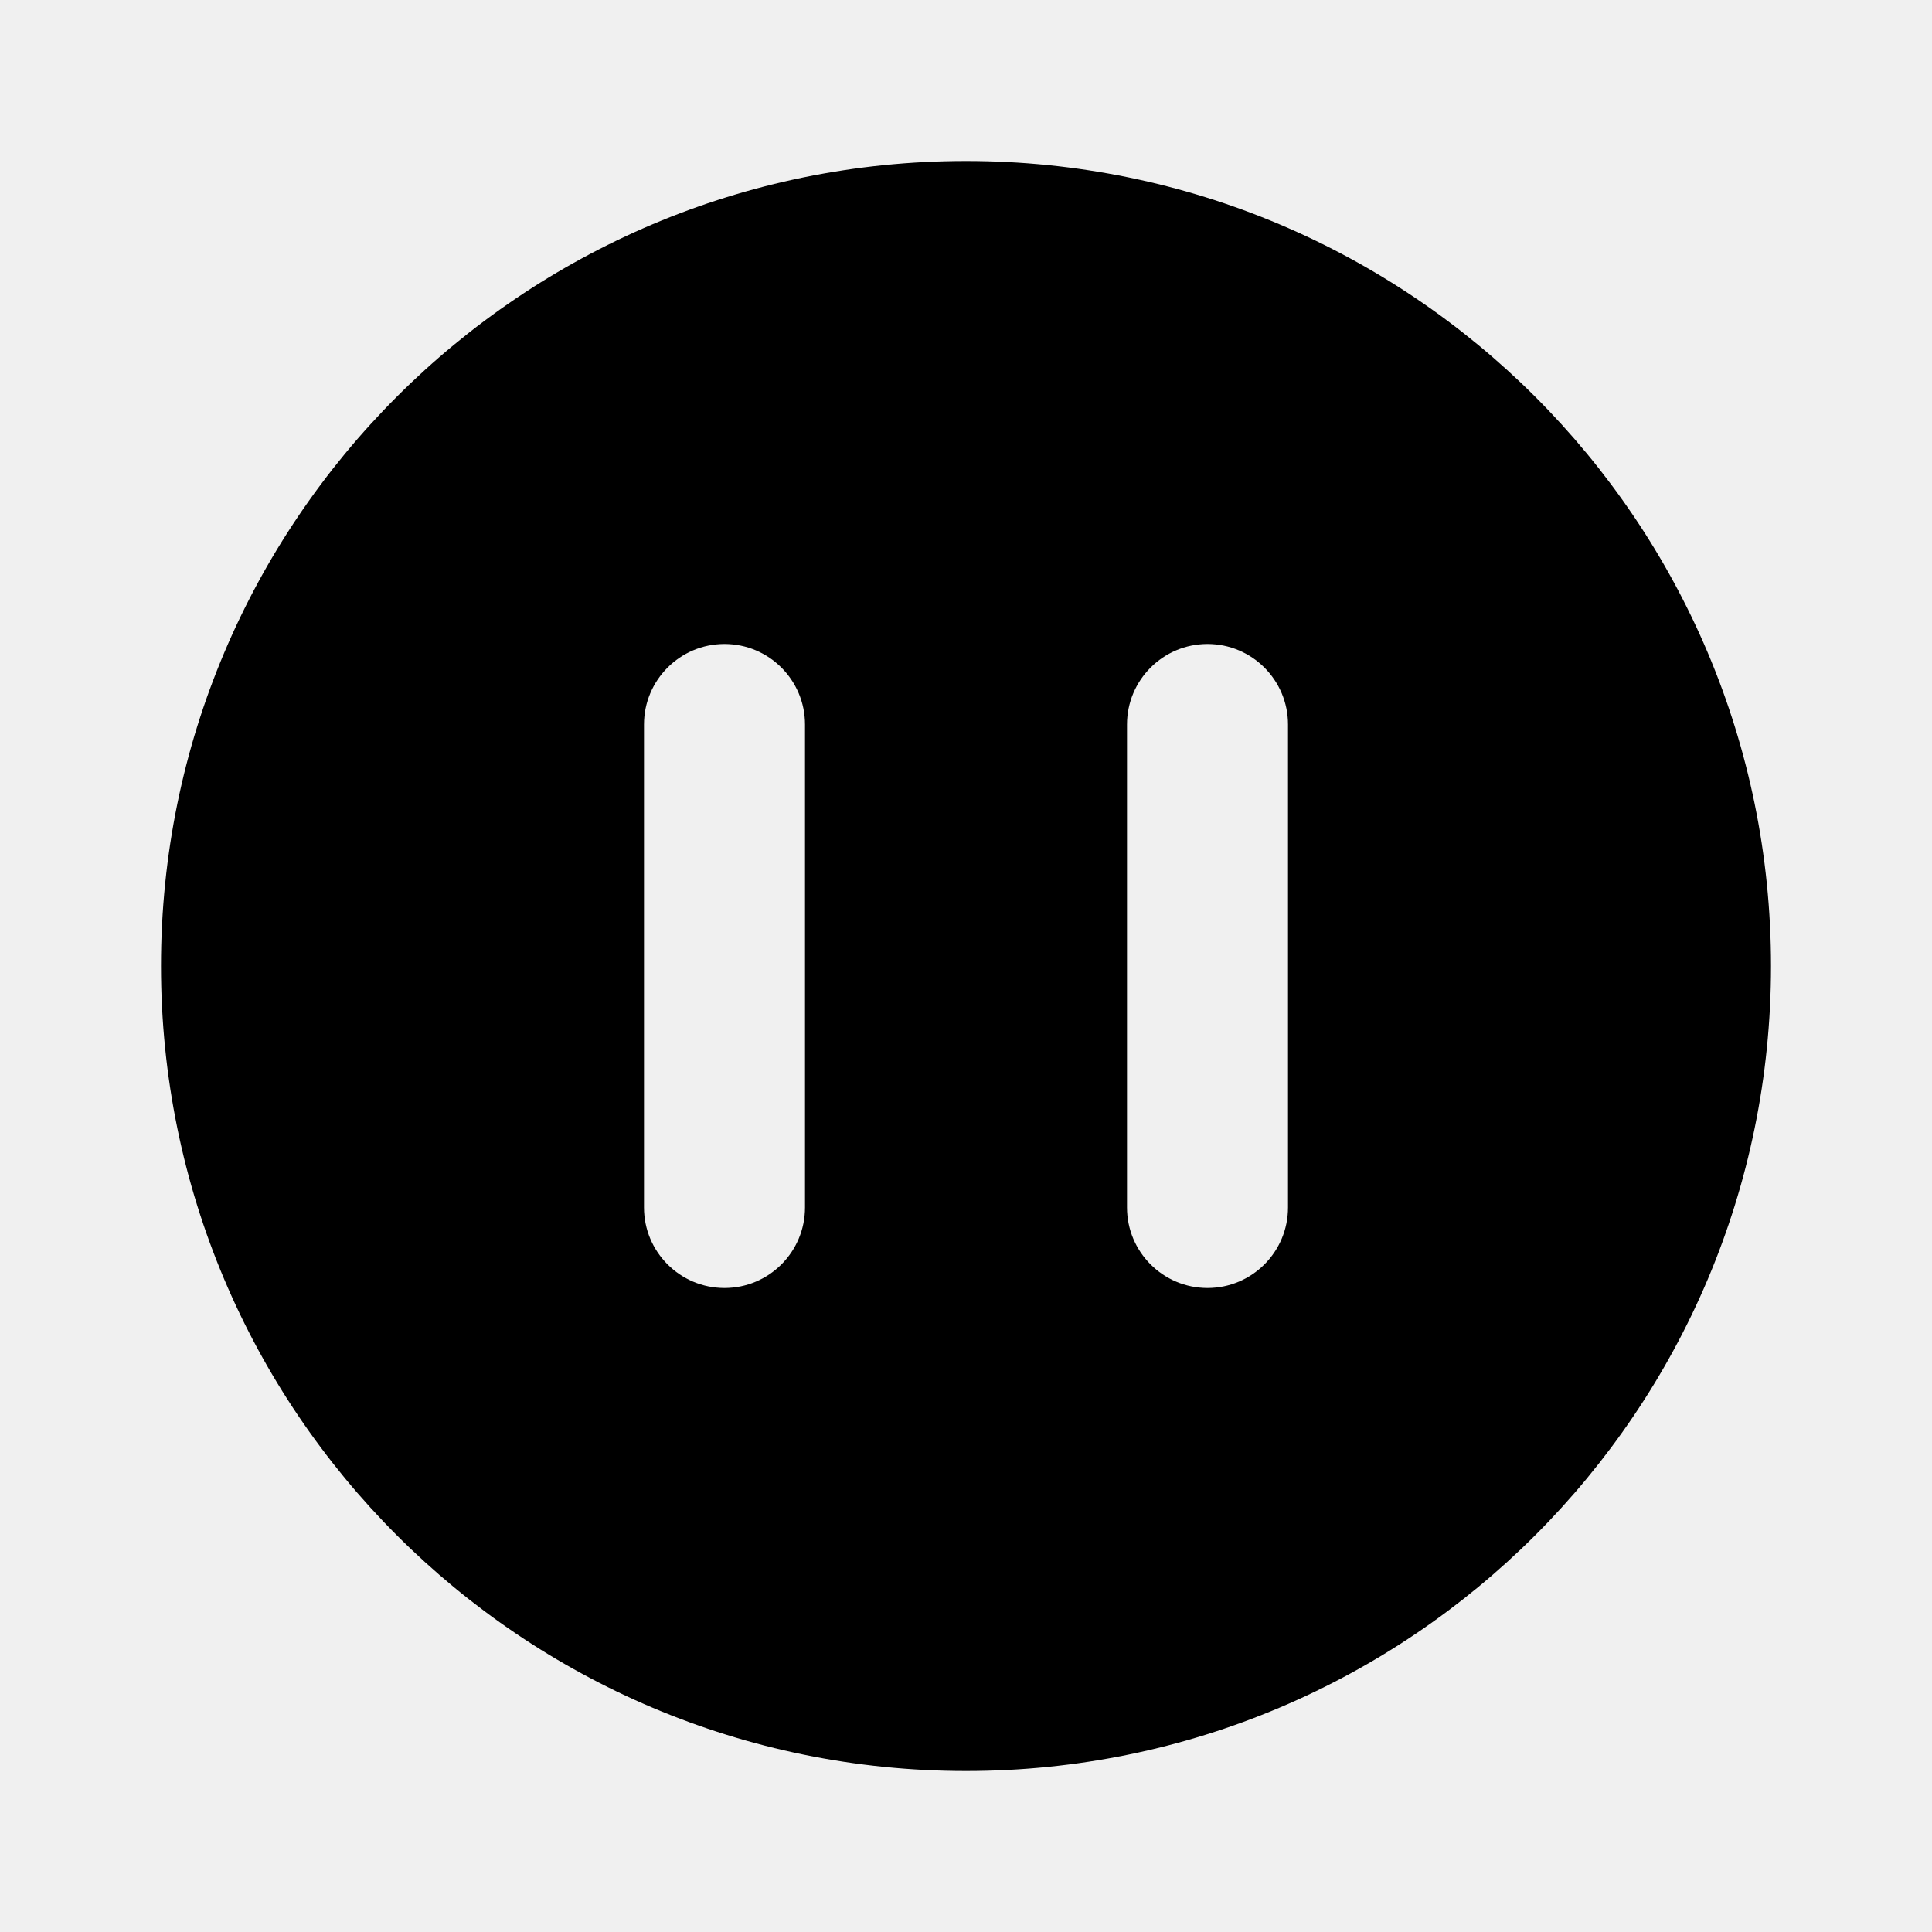
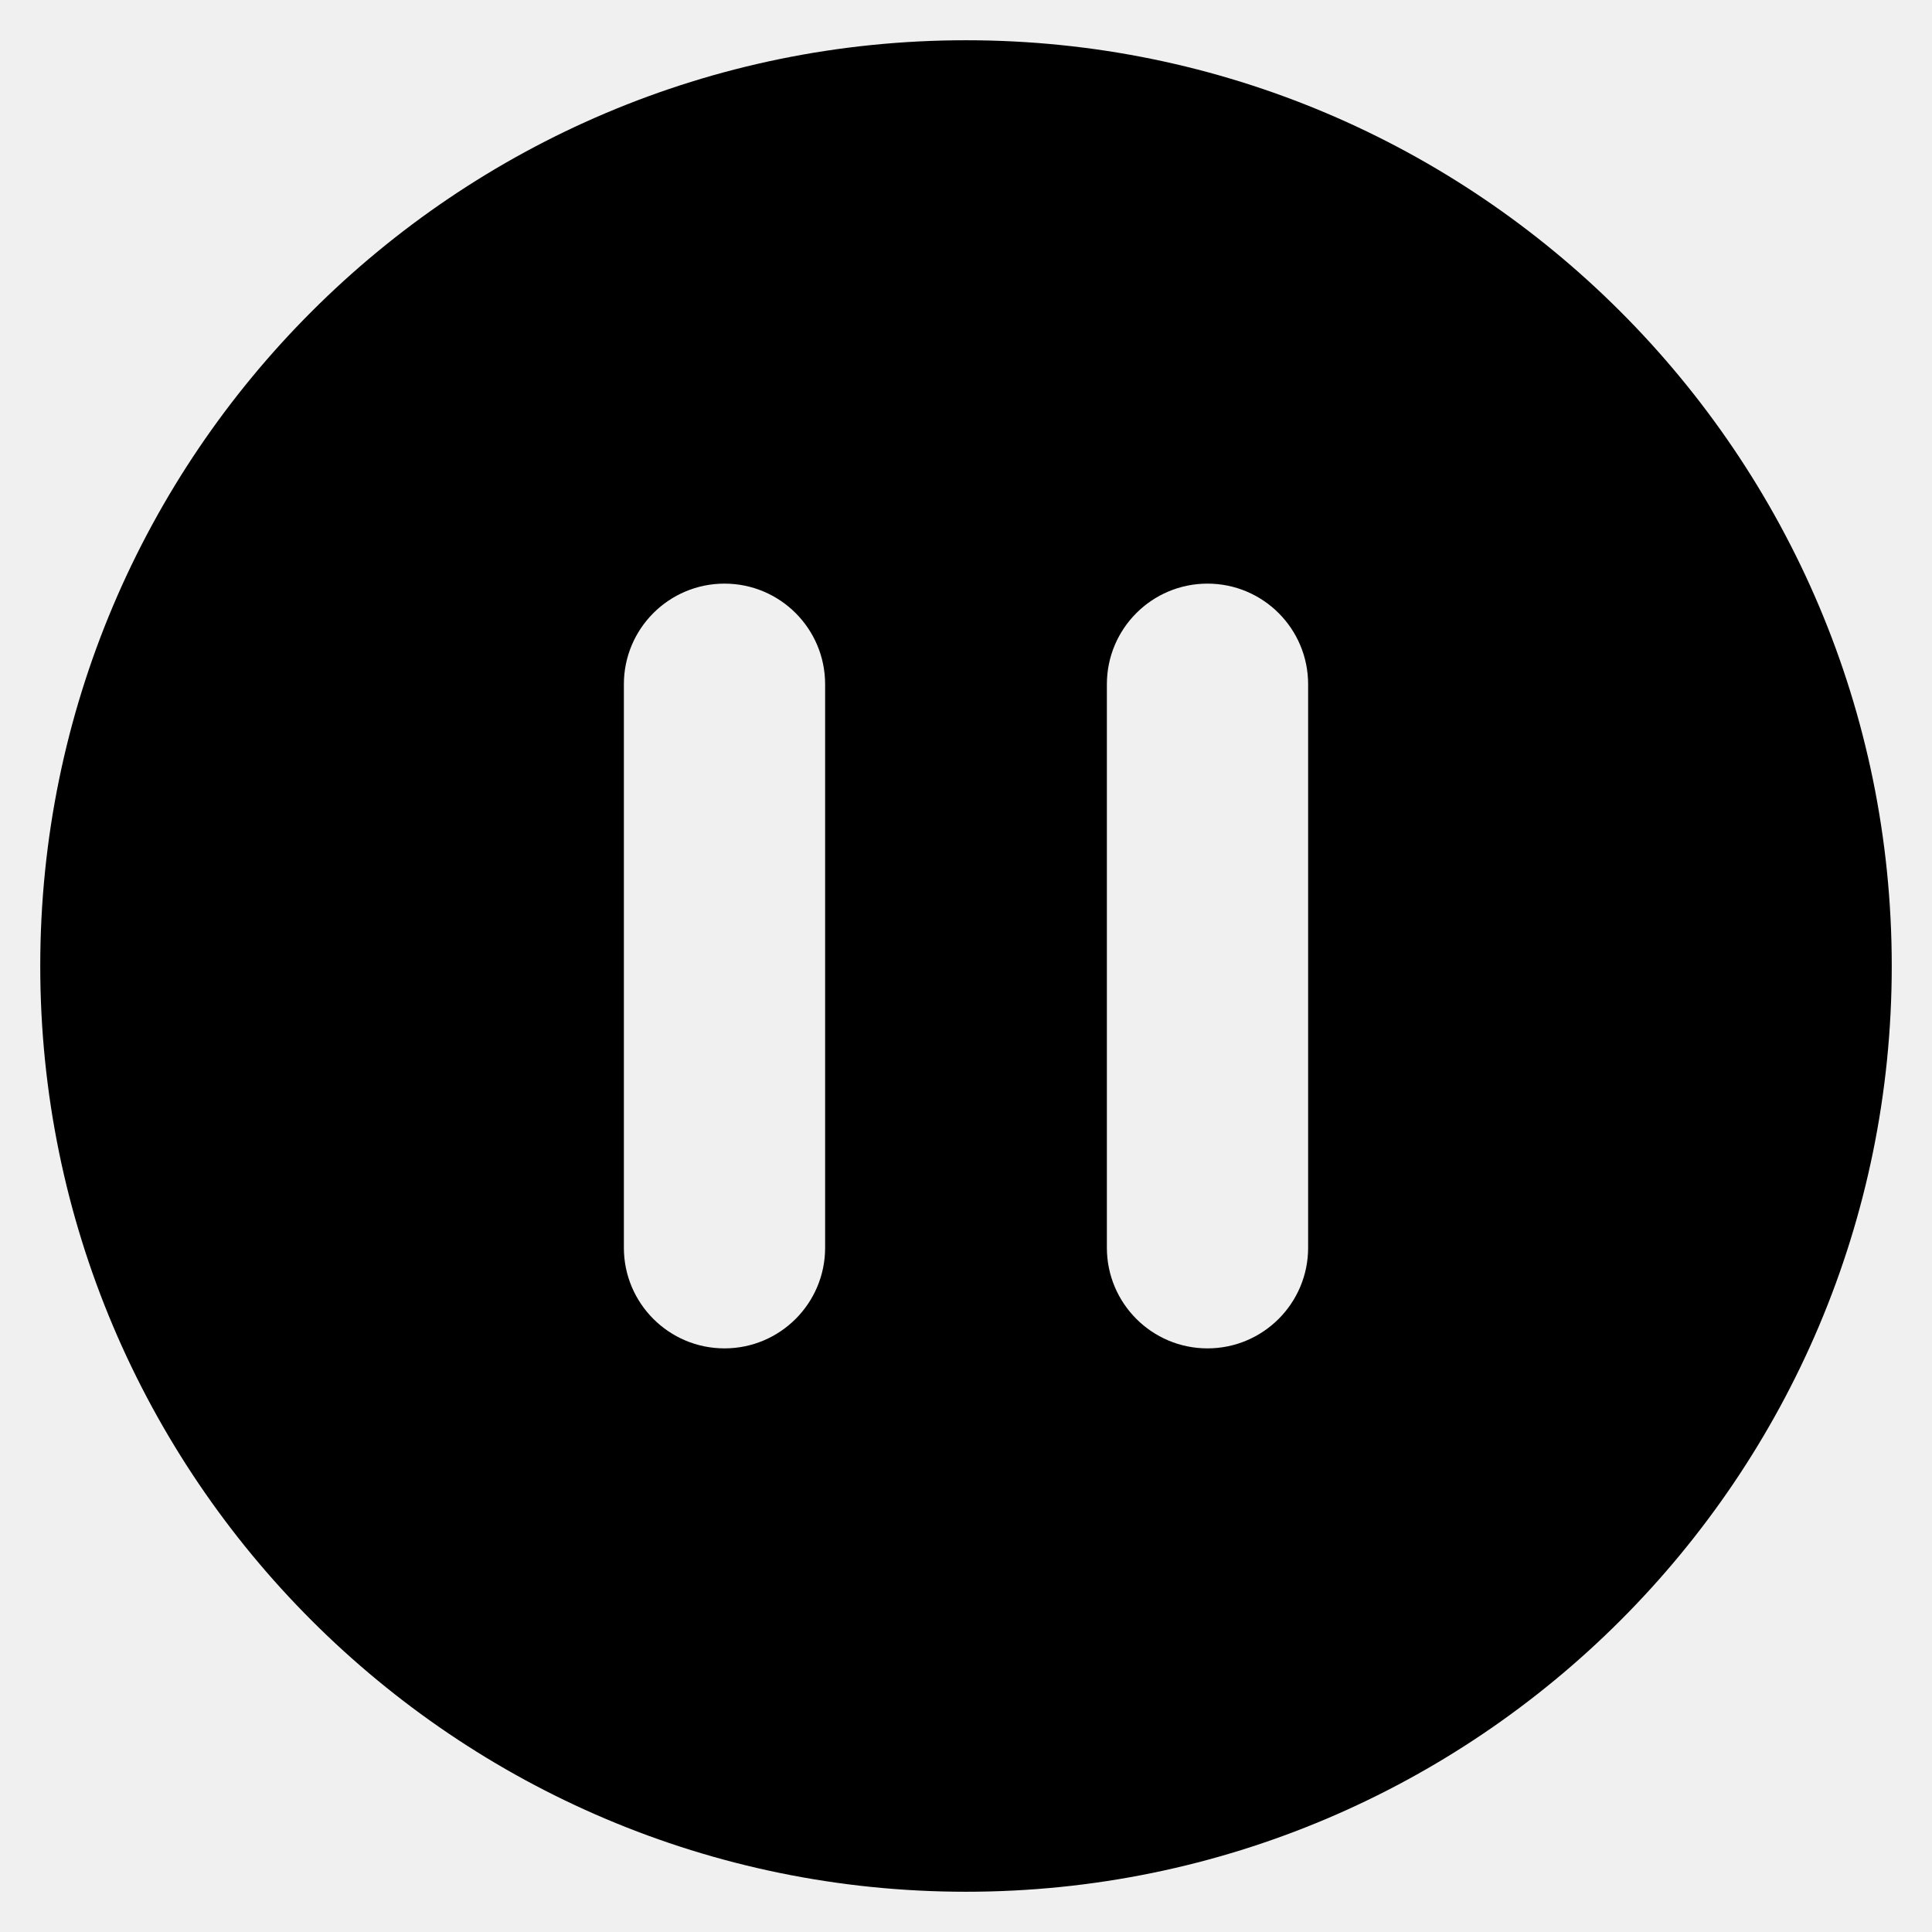
- <svg xmlns="http://www.w3.org/2000/svg" width="24" height="24" viewBox="0 0 24 24" fill="none">
+ <svg xmlns="http://www.w3.org/2000/svg" width="96" height="96" viewBox="0 0 96 96" fill="none">
  <defs>
-     <clipPath id="clip2_32">
-       <rect id="ic_pause" width="24" height="24" fill="white" />
+     <clipPath id="clip16_15">
+       <rect id="ic_pause" width="96" height="96" fill="white" />
    </clipPath>
  </defs>
-   <g clip-path="url(#clip2_32)">
-     <path id="减去顶层" d="M2 12C2 6.477 6.477 2 12 2C17.523 2 22 6.477 22 12C22 17.523 17.523 22 12 22C6.477 22 2 17.523 2 12ZM8 9C8 8.448 8.448 8 9 8C9.552 8 10 8.448 10 9L10 15C10 15.552 9.552 16 9 16C8.448 16 8 15.552 8 15L8 9ZM15 8C14.448 8 14 8.448 14 9L14 15C14 15.552 14.448 16 15 16C15.552 16 16 15.552 16 15L16 9C16 8.448 15.552 8 15 8Z" clip-rule="evenodd" fill-rule="evenodd" fill="#000000" fill-opacity="1" />
+   <g clip-path="url(#clip16_15)">
+     <path id="减去顶层" d="M48 94C73.382 94 94 73.382 94 48C94 22.618 73.382 2 48 2C22.618 2 2 22.618 2 48C2 73.382 22.618 94 48 94ZM36 29C33.239 29 31 31.239 31 34L31 62C31 64.761 33.239 67 36 67C38.761 67 41 64.761 41 62L41 34C41 31.239 38.761 29 36 29ZM55 34C55 31.239 57.239 29 60 29C62.761 29 65 31.239 65 34L65 62C65 64.761 62.761 67 60 67C57.239 67 55 64.761 55 62L55 34Z" clip-rule="evenodd" fill-rule="evenodd" fill="#000000" fill-opacity="1" />
  </g>
</svg>
